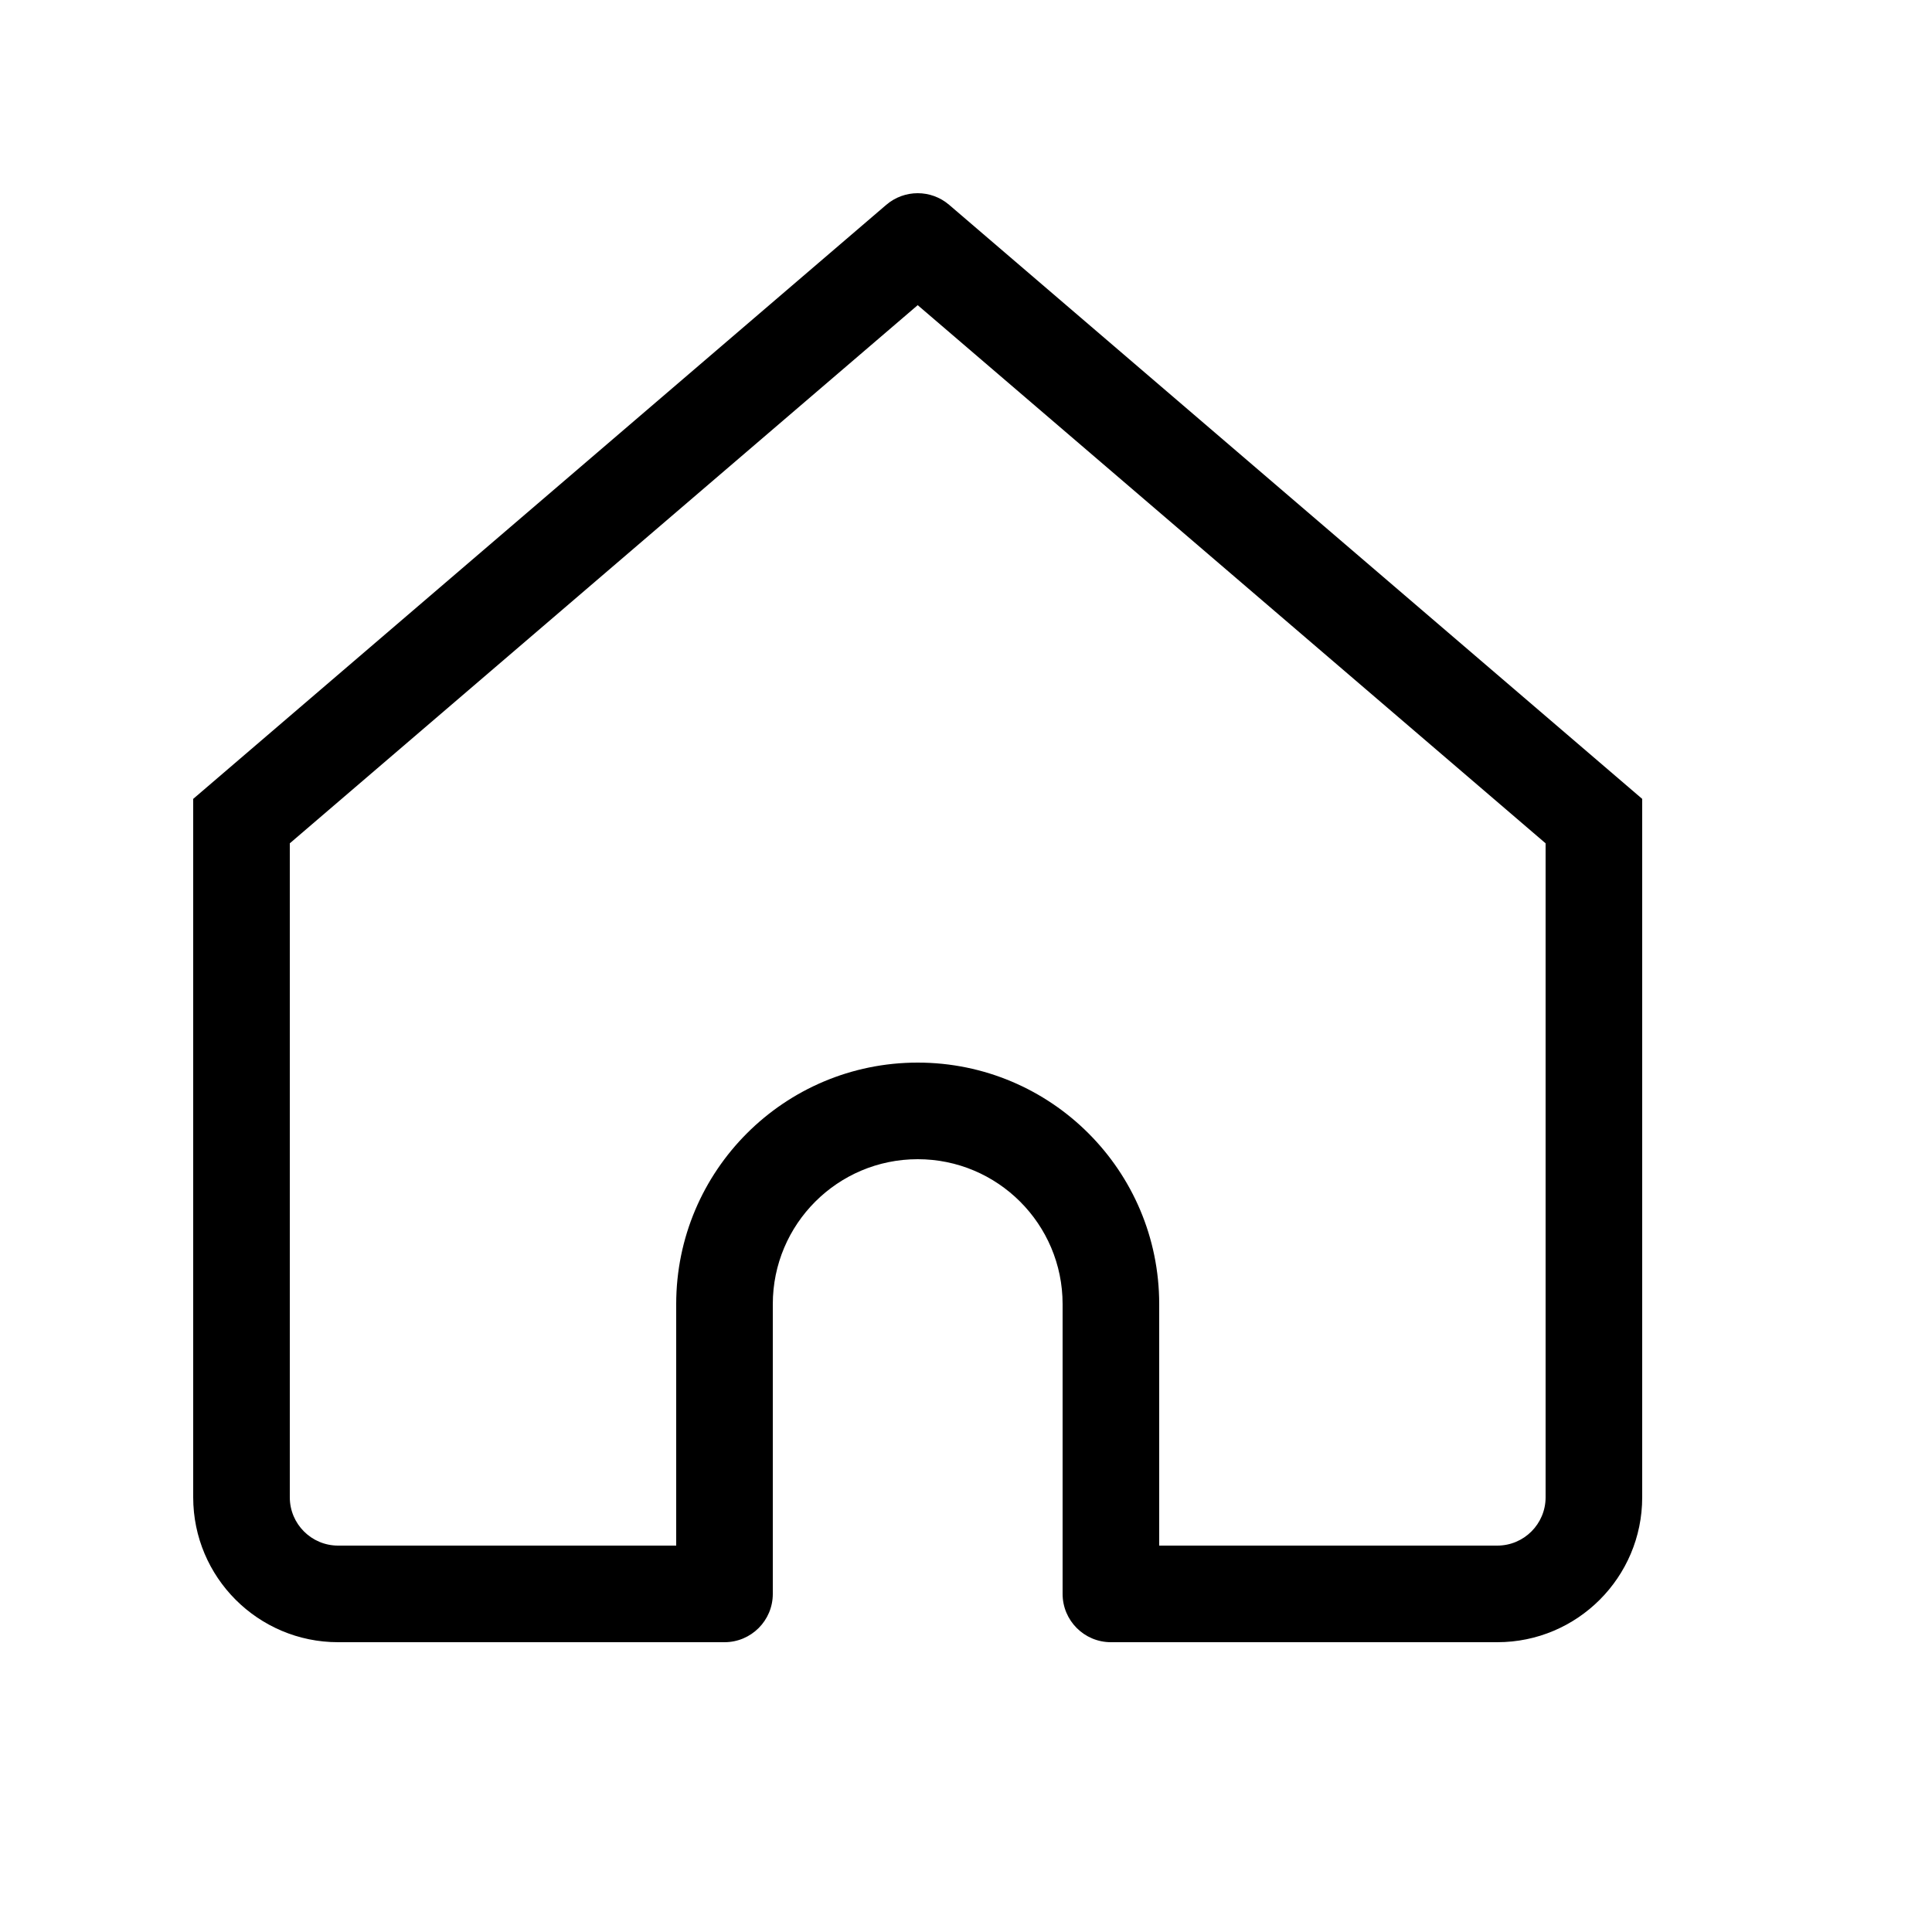
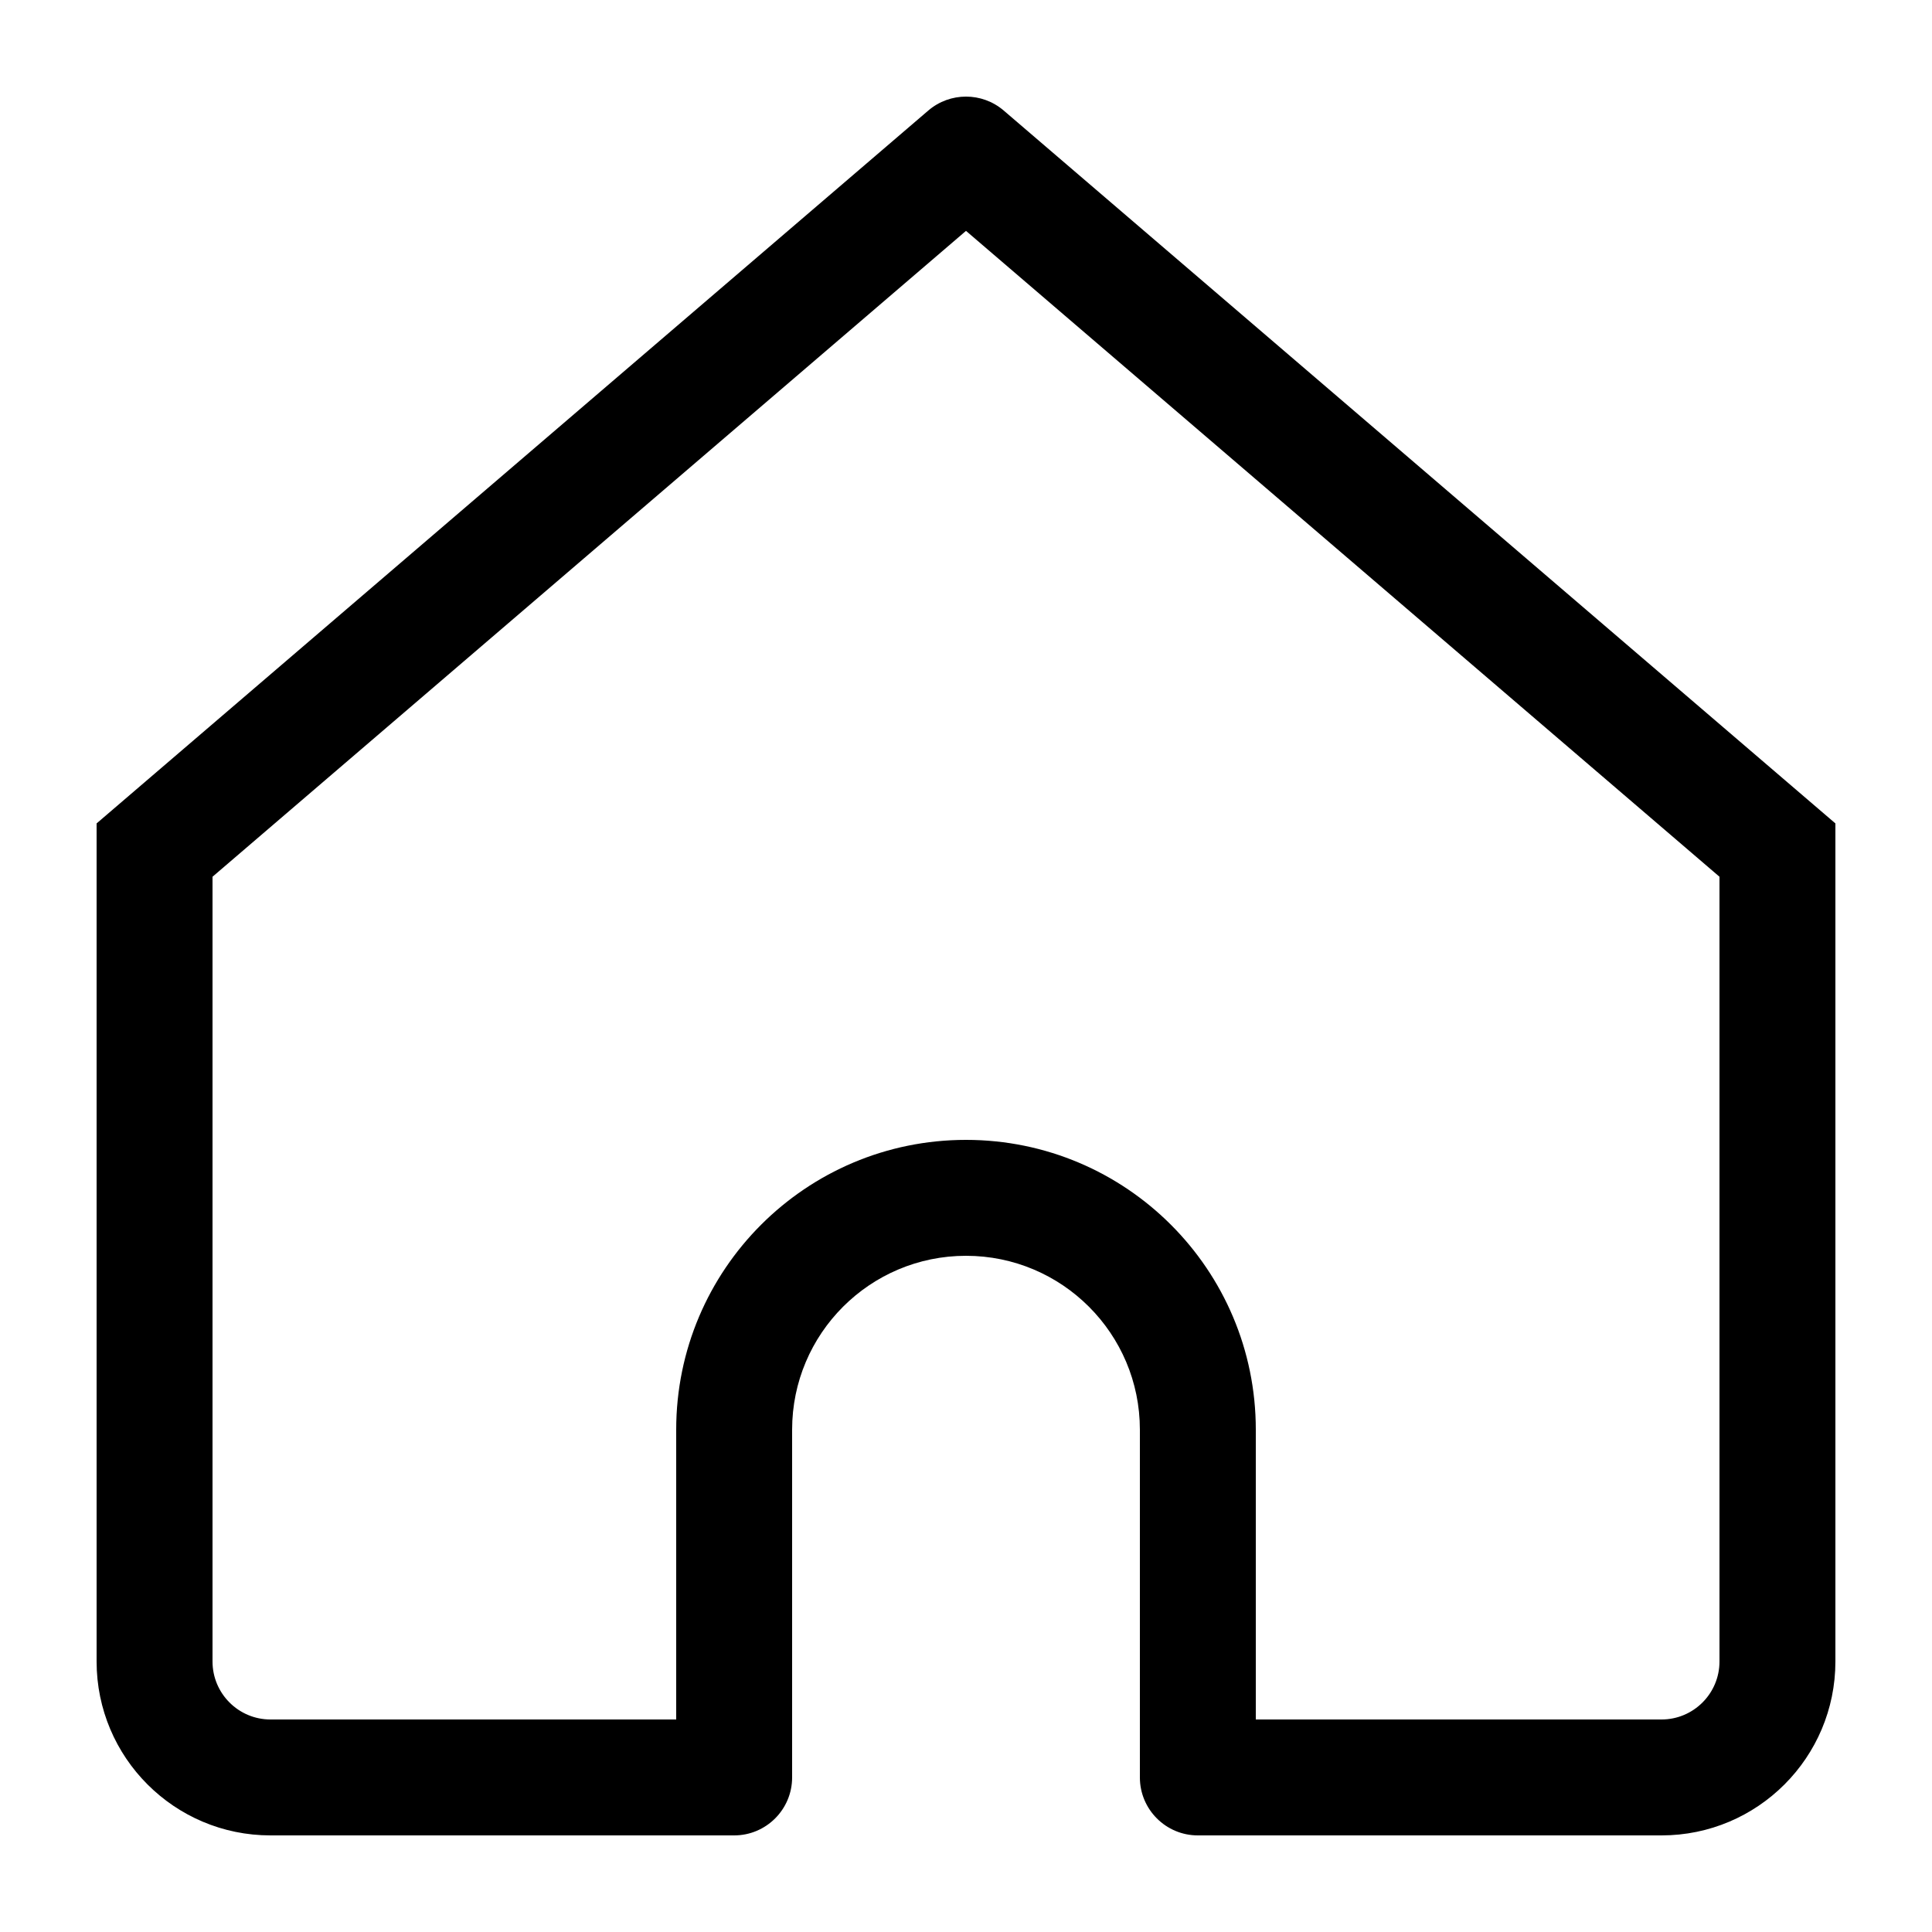
<svg xmlns="http://www.w3.org/2000/svg" width="20" height="20" viewBox="0 0 20 20" fill="none">
-   <path fill-rule="evenodd" clip-rule="evenodd" d="M9.175 2.12C9.362 1.96 9.638 1.96 9.825 2.12L17 8.27V15.5C17 16.328 16.328 17 15.5 17H11.5C11.224 17 11 16.776 11 16.5V13.5C11 12.672 10.328 12 9.5 12C8.672 12 8 12.672 8 13.5V16.5C8 16.776 7.776 17 7.5 17H3.5C2.672 17 2 16.328 2 15.5V8.27L9.175 2.12ZM3 8.73V15.5C3 15.776 3.224 16 3.5 16H7V13.5C7 12.119 8.119 11 9.5 11C10.881 11 12 12.119 12 13.5V16H15.5C15.776 16 16 15.776 16 15.5V8.73L9.5 3.159L3 8.73Z" fill="black" />
+   <path fill-rule="evenodd" clip-rule="evenodd" d="M9.61 1.144C9.834 0.952 10.166 0.952 10.39 1.144L19 8.524V17.2C19 18.194 18.194 19 17.2 19H12.4C12.069 19 11.8 18.731 11.8 18.4V14.8C11.8 13.806 10.994 13 10 13C9.006 13 8.2 13.806 8.2 14.8V18.4C8.2 18.731 7.931 19 7.6 19H2.8C1.806 19 1 18.194 1 17.2V8.524L9.61 1.144ZM2.2 9.076V17.2C2.2 17.531 2.469 17.8 2.8 17.8H7V14.8C7 13.143 8.343 11.8 10 11.8C11.657 11.8 13 13.143 13 14.8V17.8H17.2C17.531 17.8 17.8 17.531 17.8 17.2V9.076L10 2.39L2.2 9.076Z" fill="black" />
</svg>
